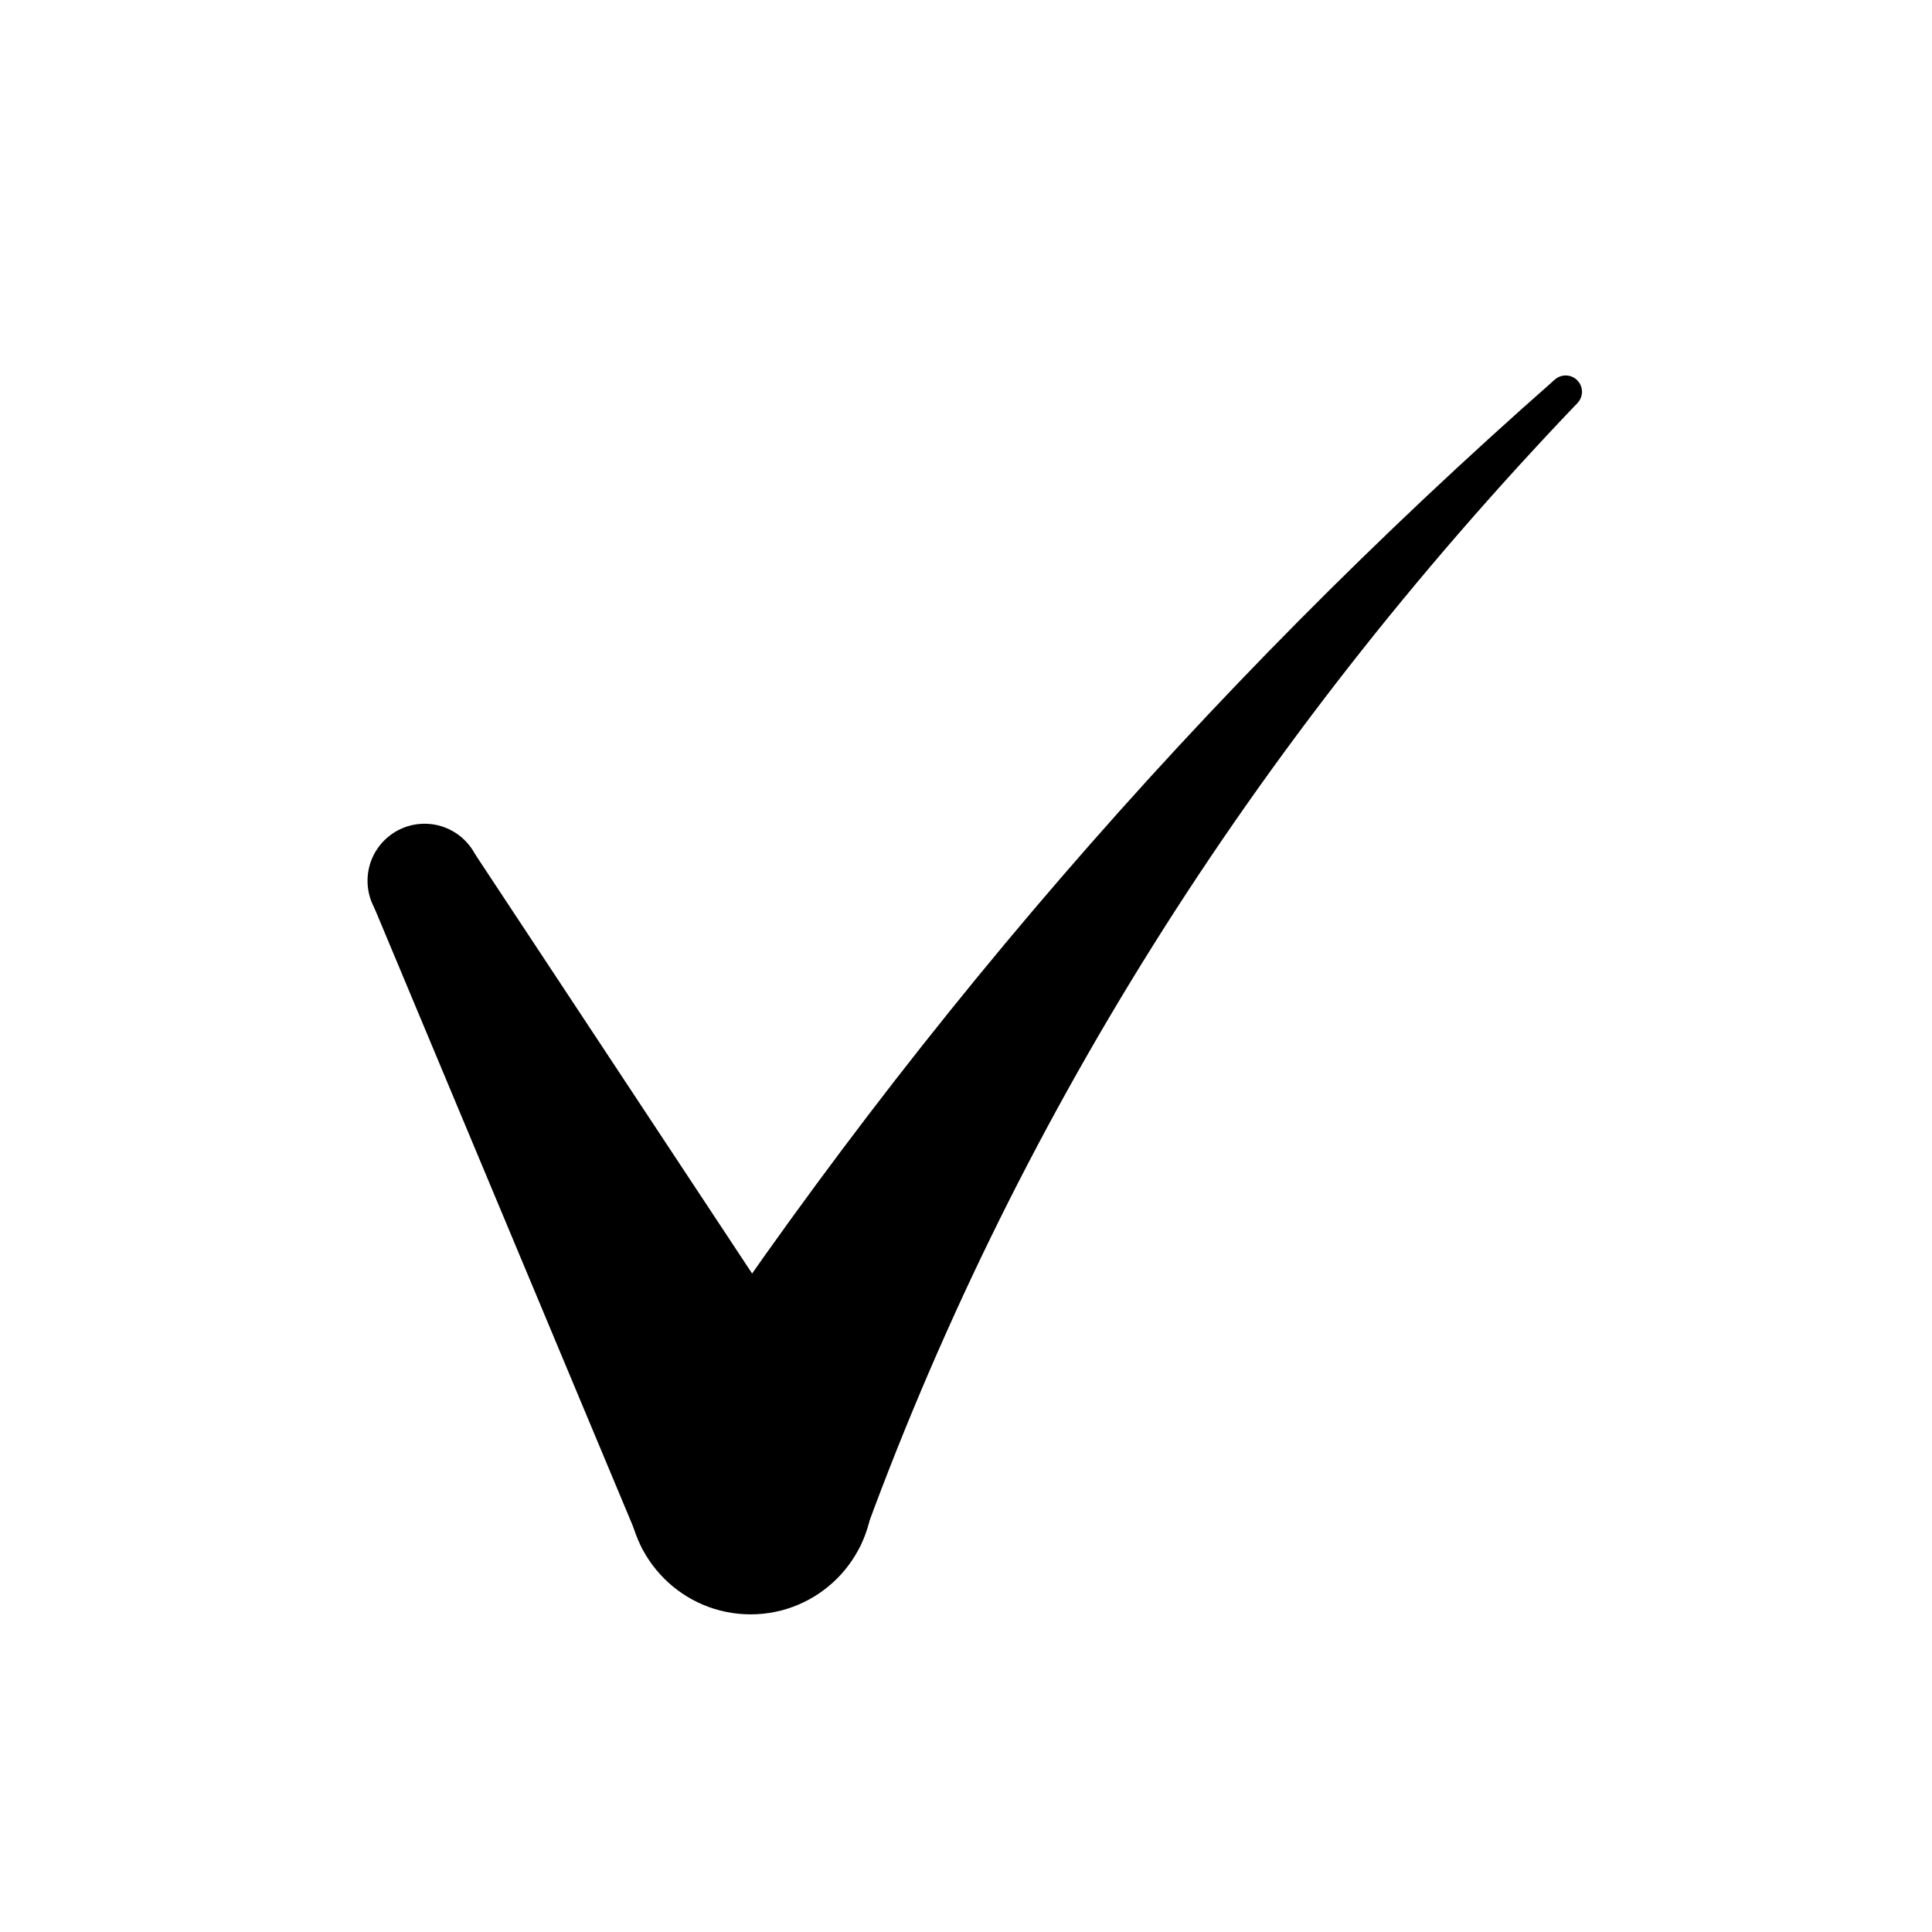
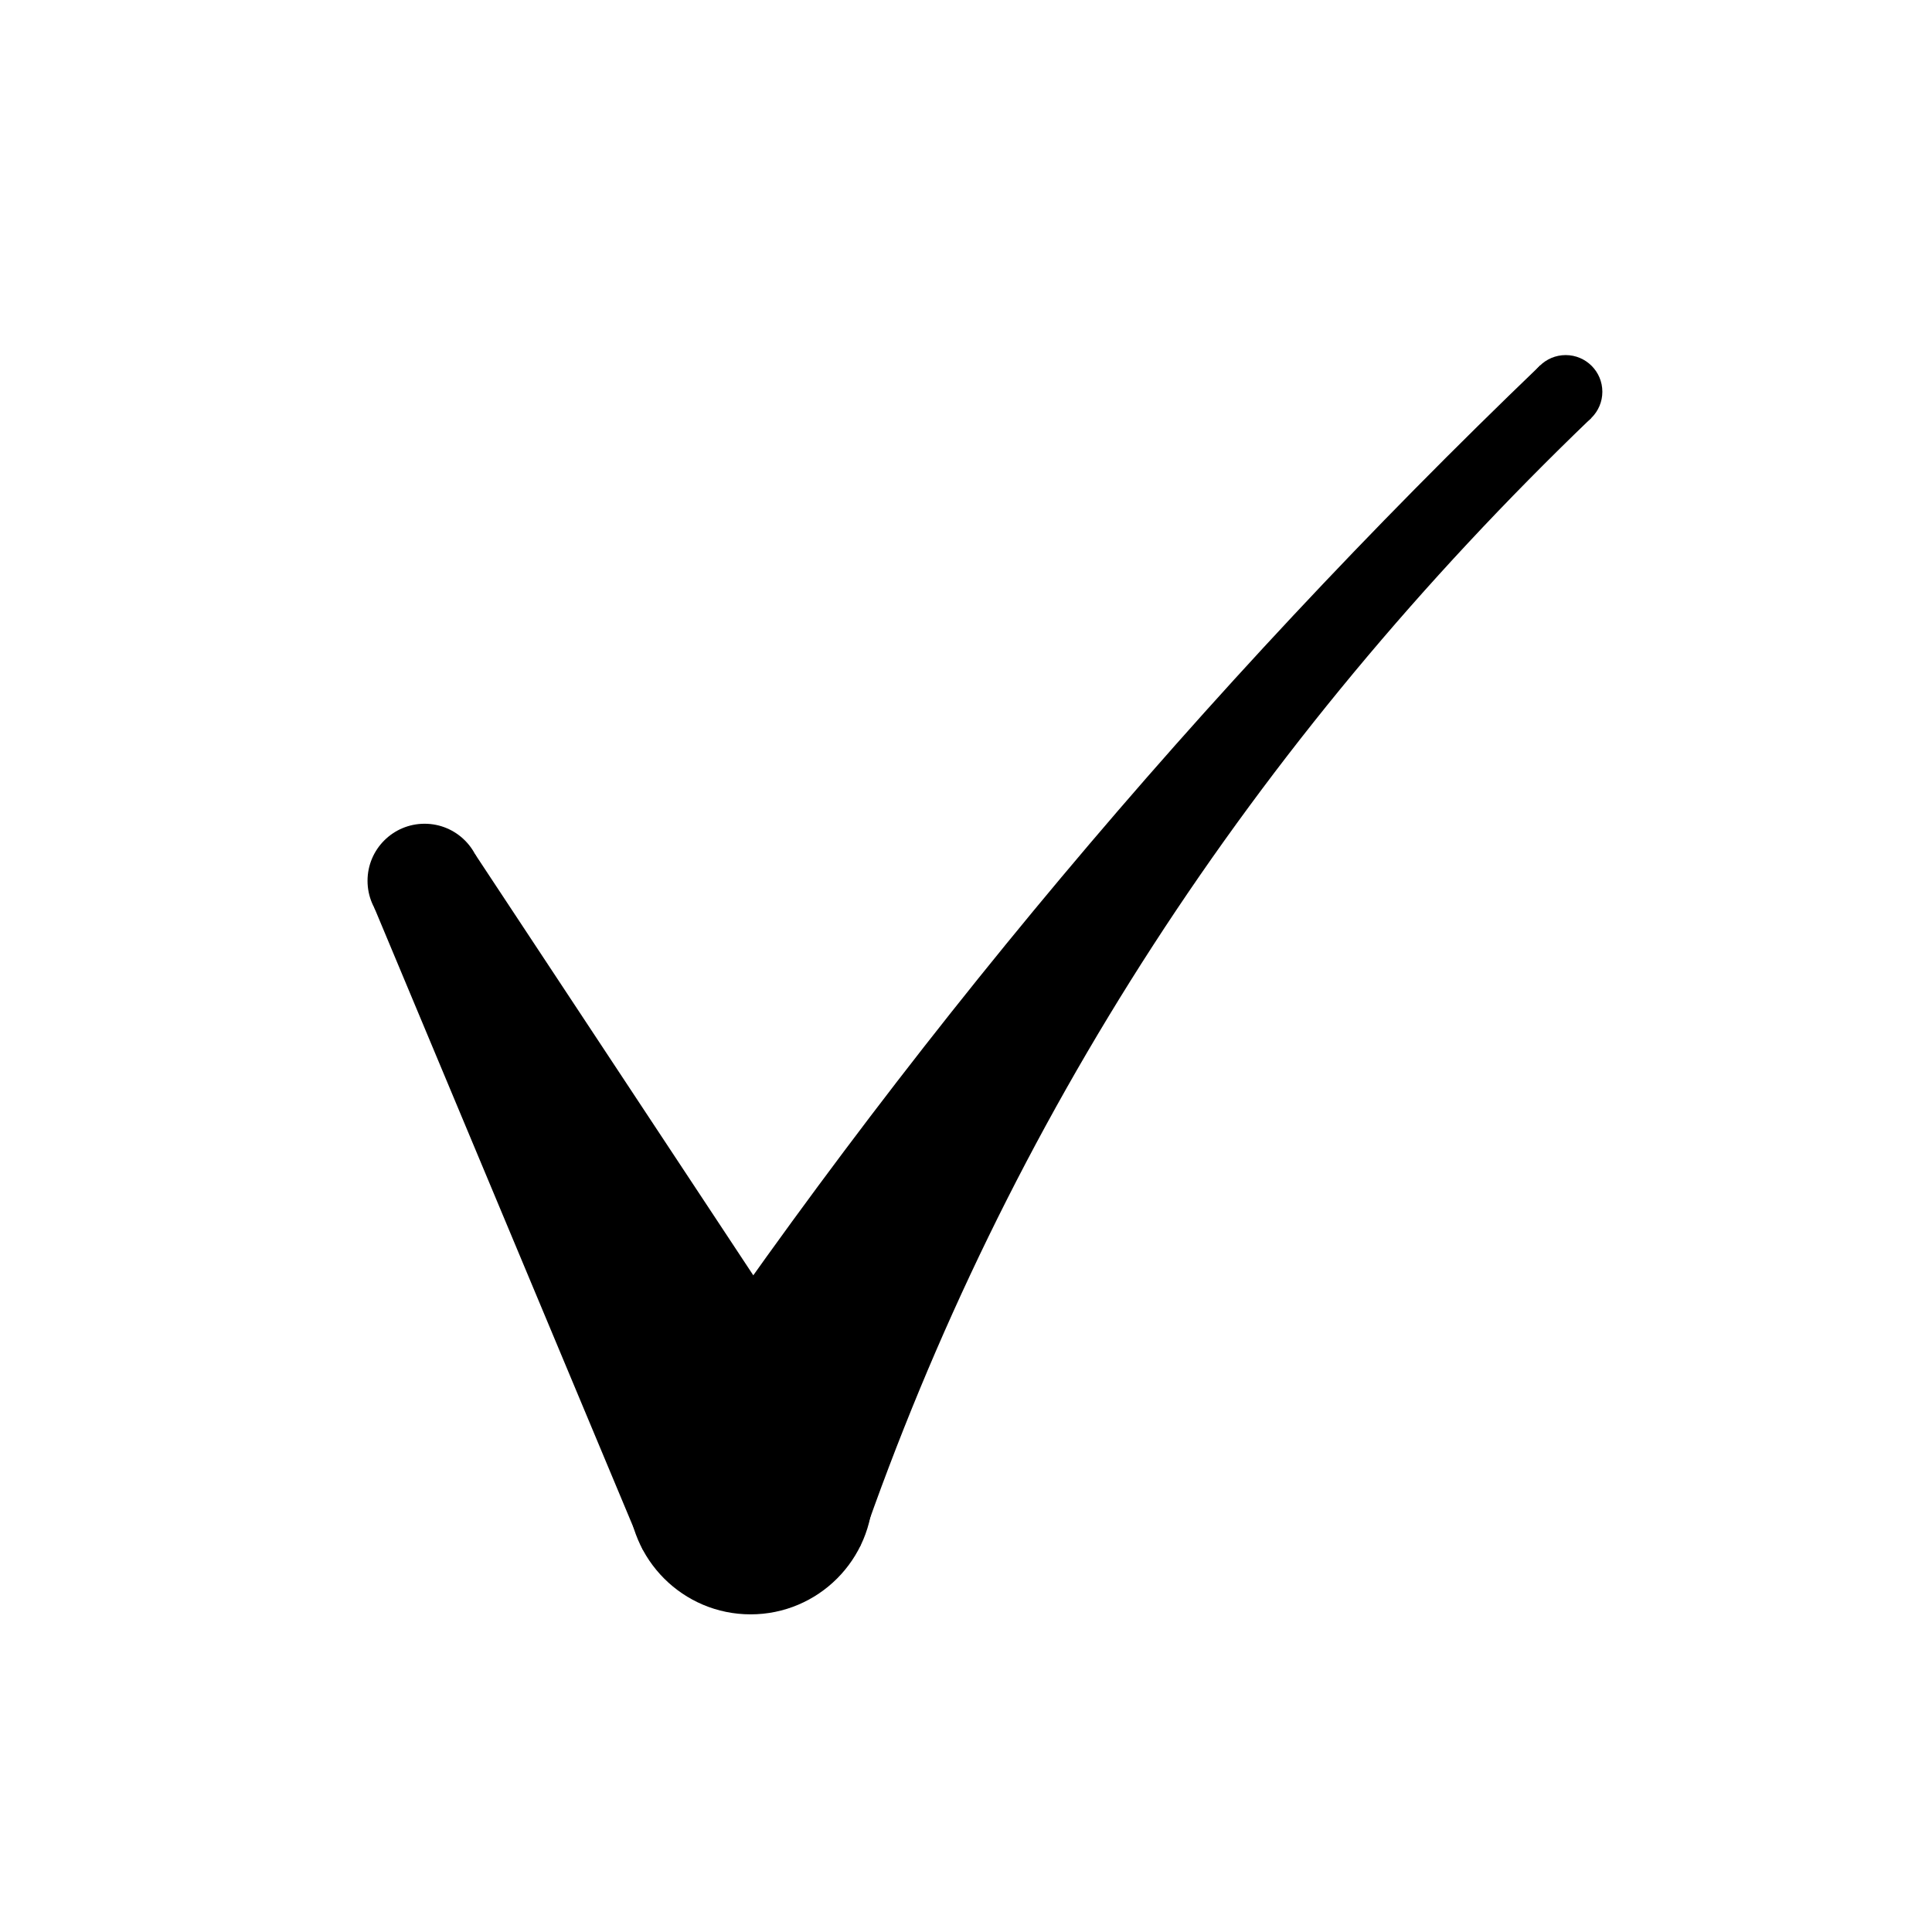
<svg xmlns="http://www.w3.org/2000/svg" viewBox="0 0 512 512">
  <g fill="#000000" transform="translate(-49.48,-14.98) scale(1.08)">
    <circle cx="150" cy="230" r="14" />
    <polygon points="162.35,223.41 256.47,365.88 203.53,394.12 137.65,236.59" />
    <circle cx="230" cy="380" r="30" />
-     <path d="M 203.17,366.58 Q 297.28,221.475 427.23,107.11 L 432.77,112.89 Q 312.72,238.525 256.83,393.42 Z" />
-     <circle cx="430" cy="110" r="4" />
+     <path d="M 203.17,366.58 Q 299.01,223.275 423.77,103.51 L 436.23,116.49 Q 310.99,236.725 256.83,393.42 Z" />
+     <circle cx="430" cy="110" r="9" />
  </g>
</svg>
